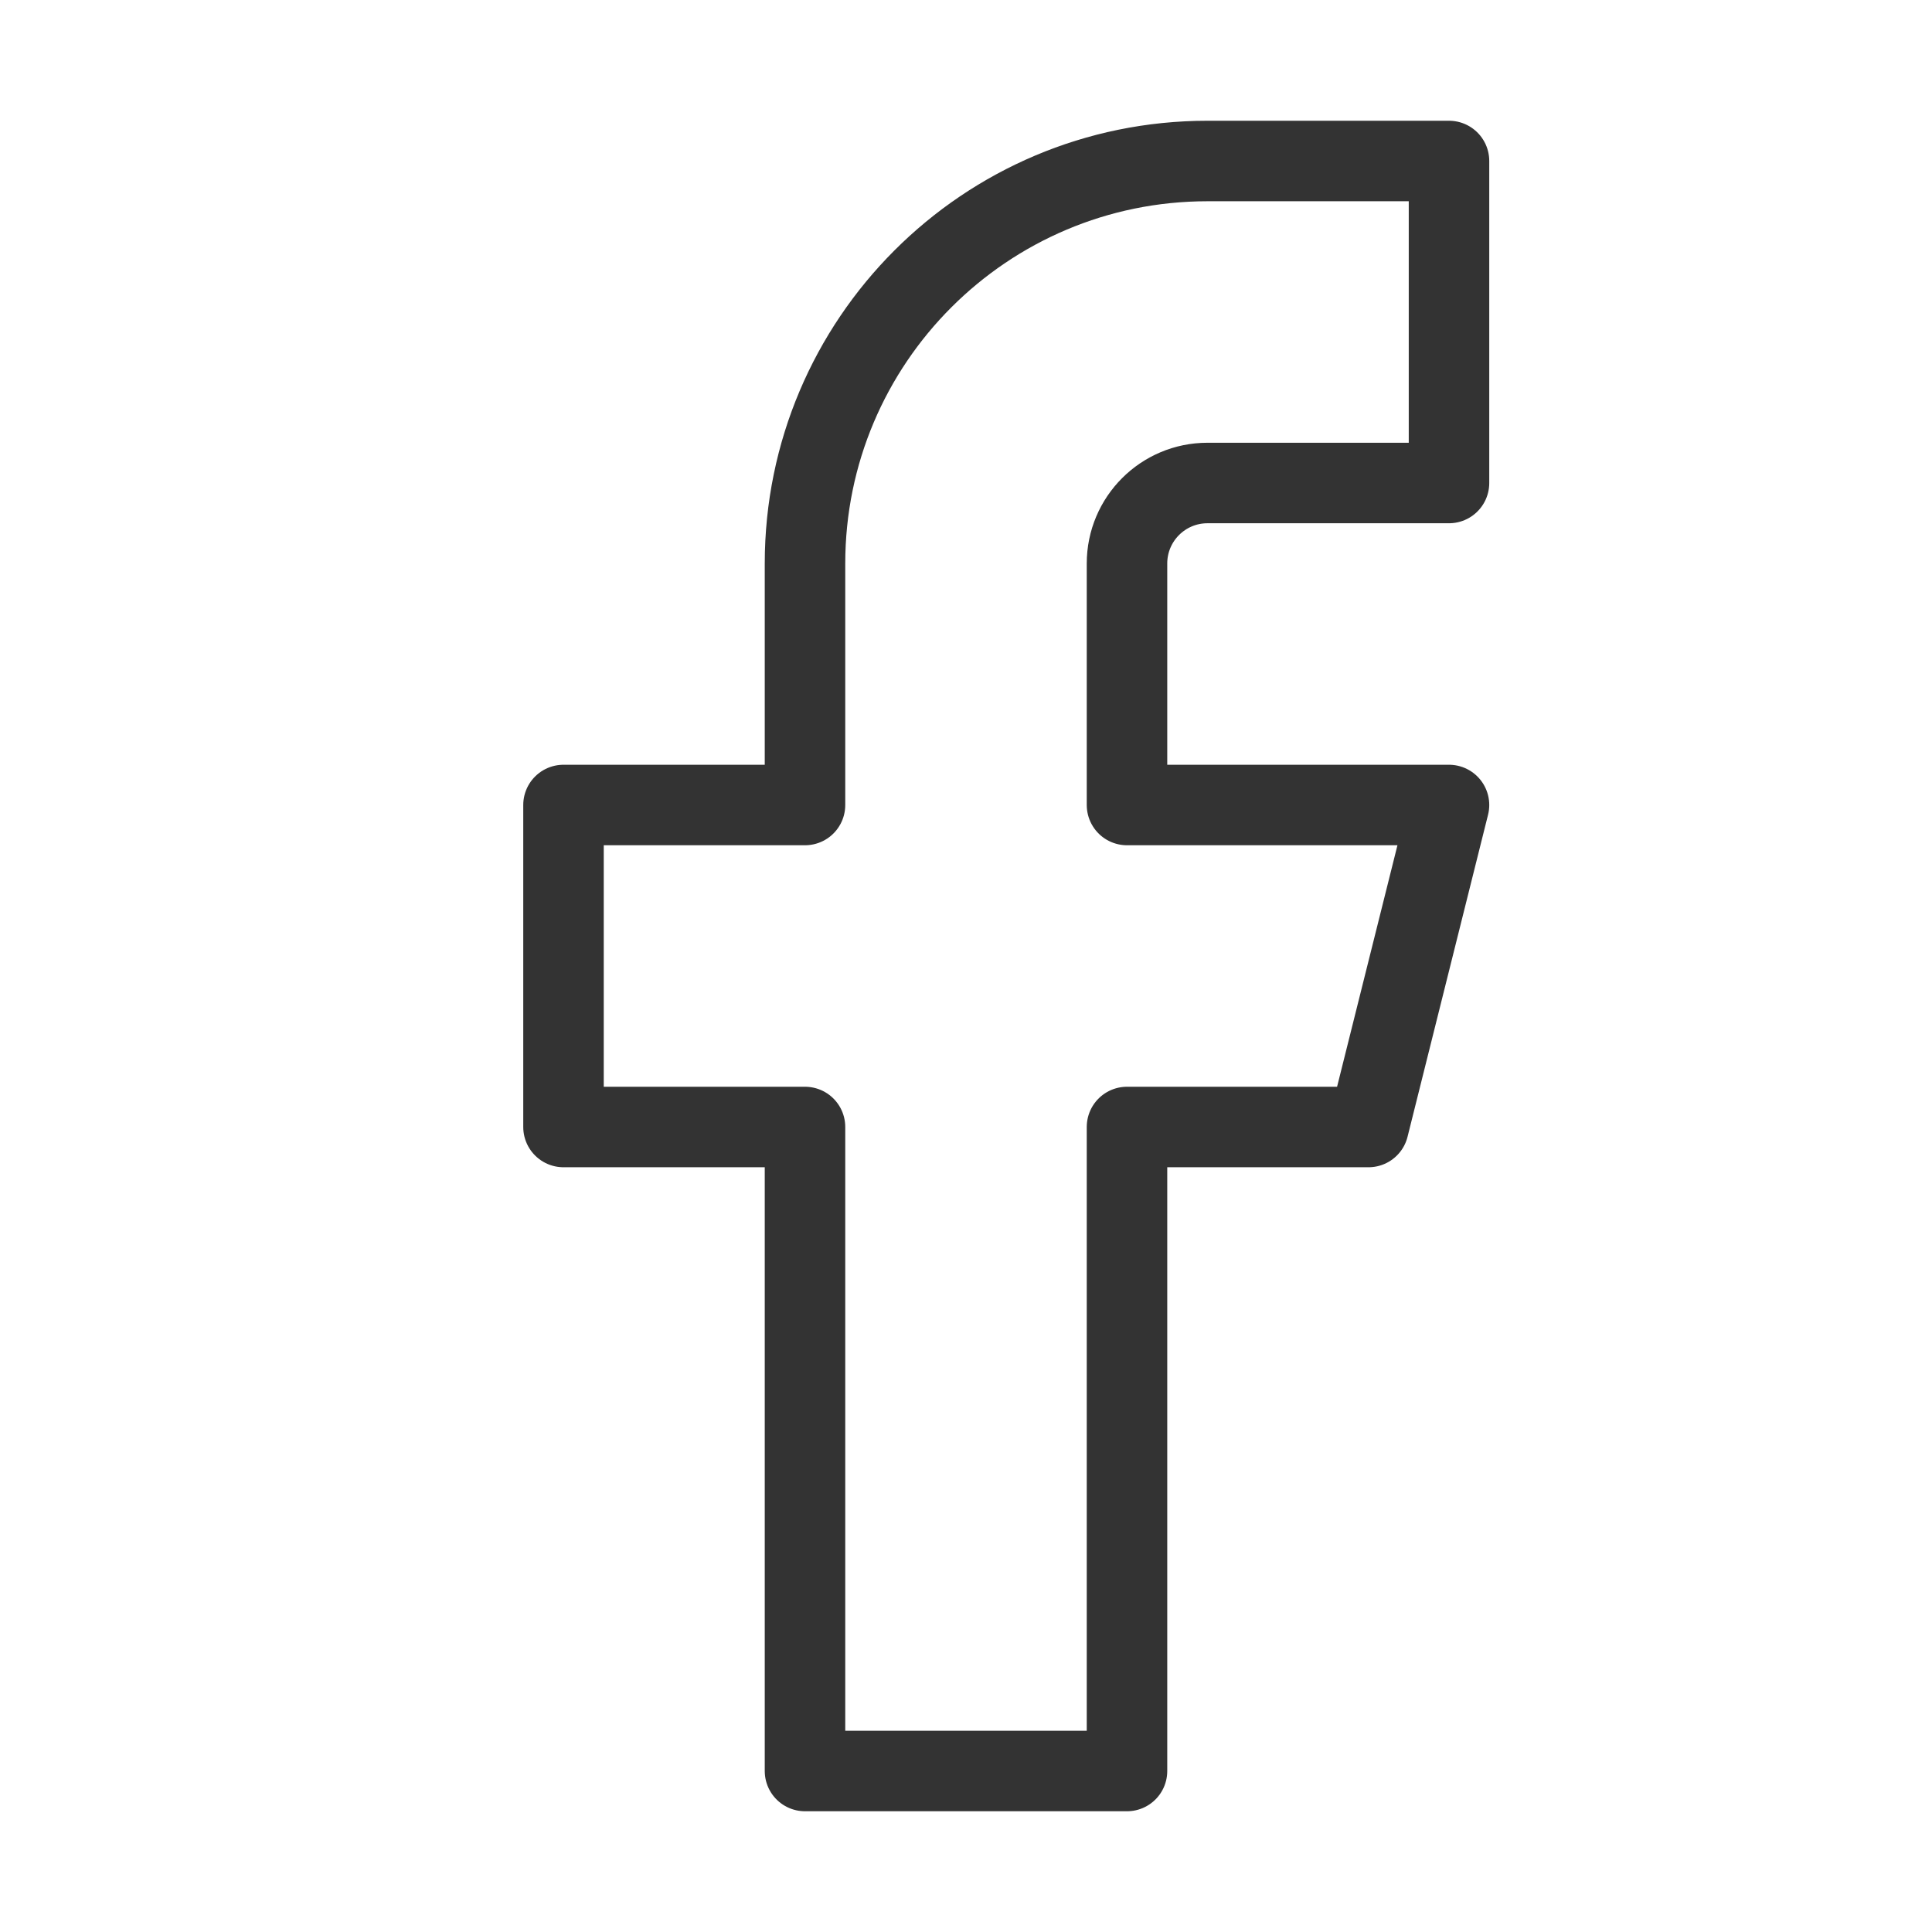
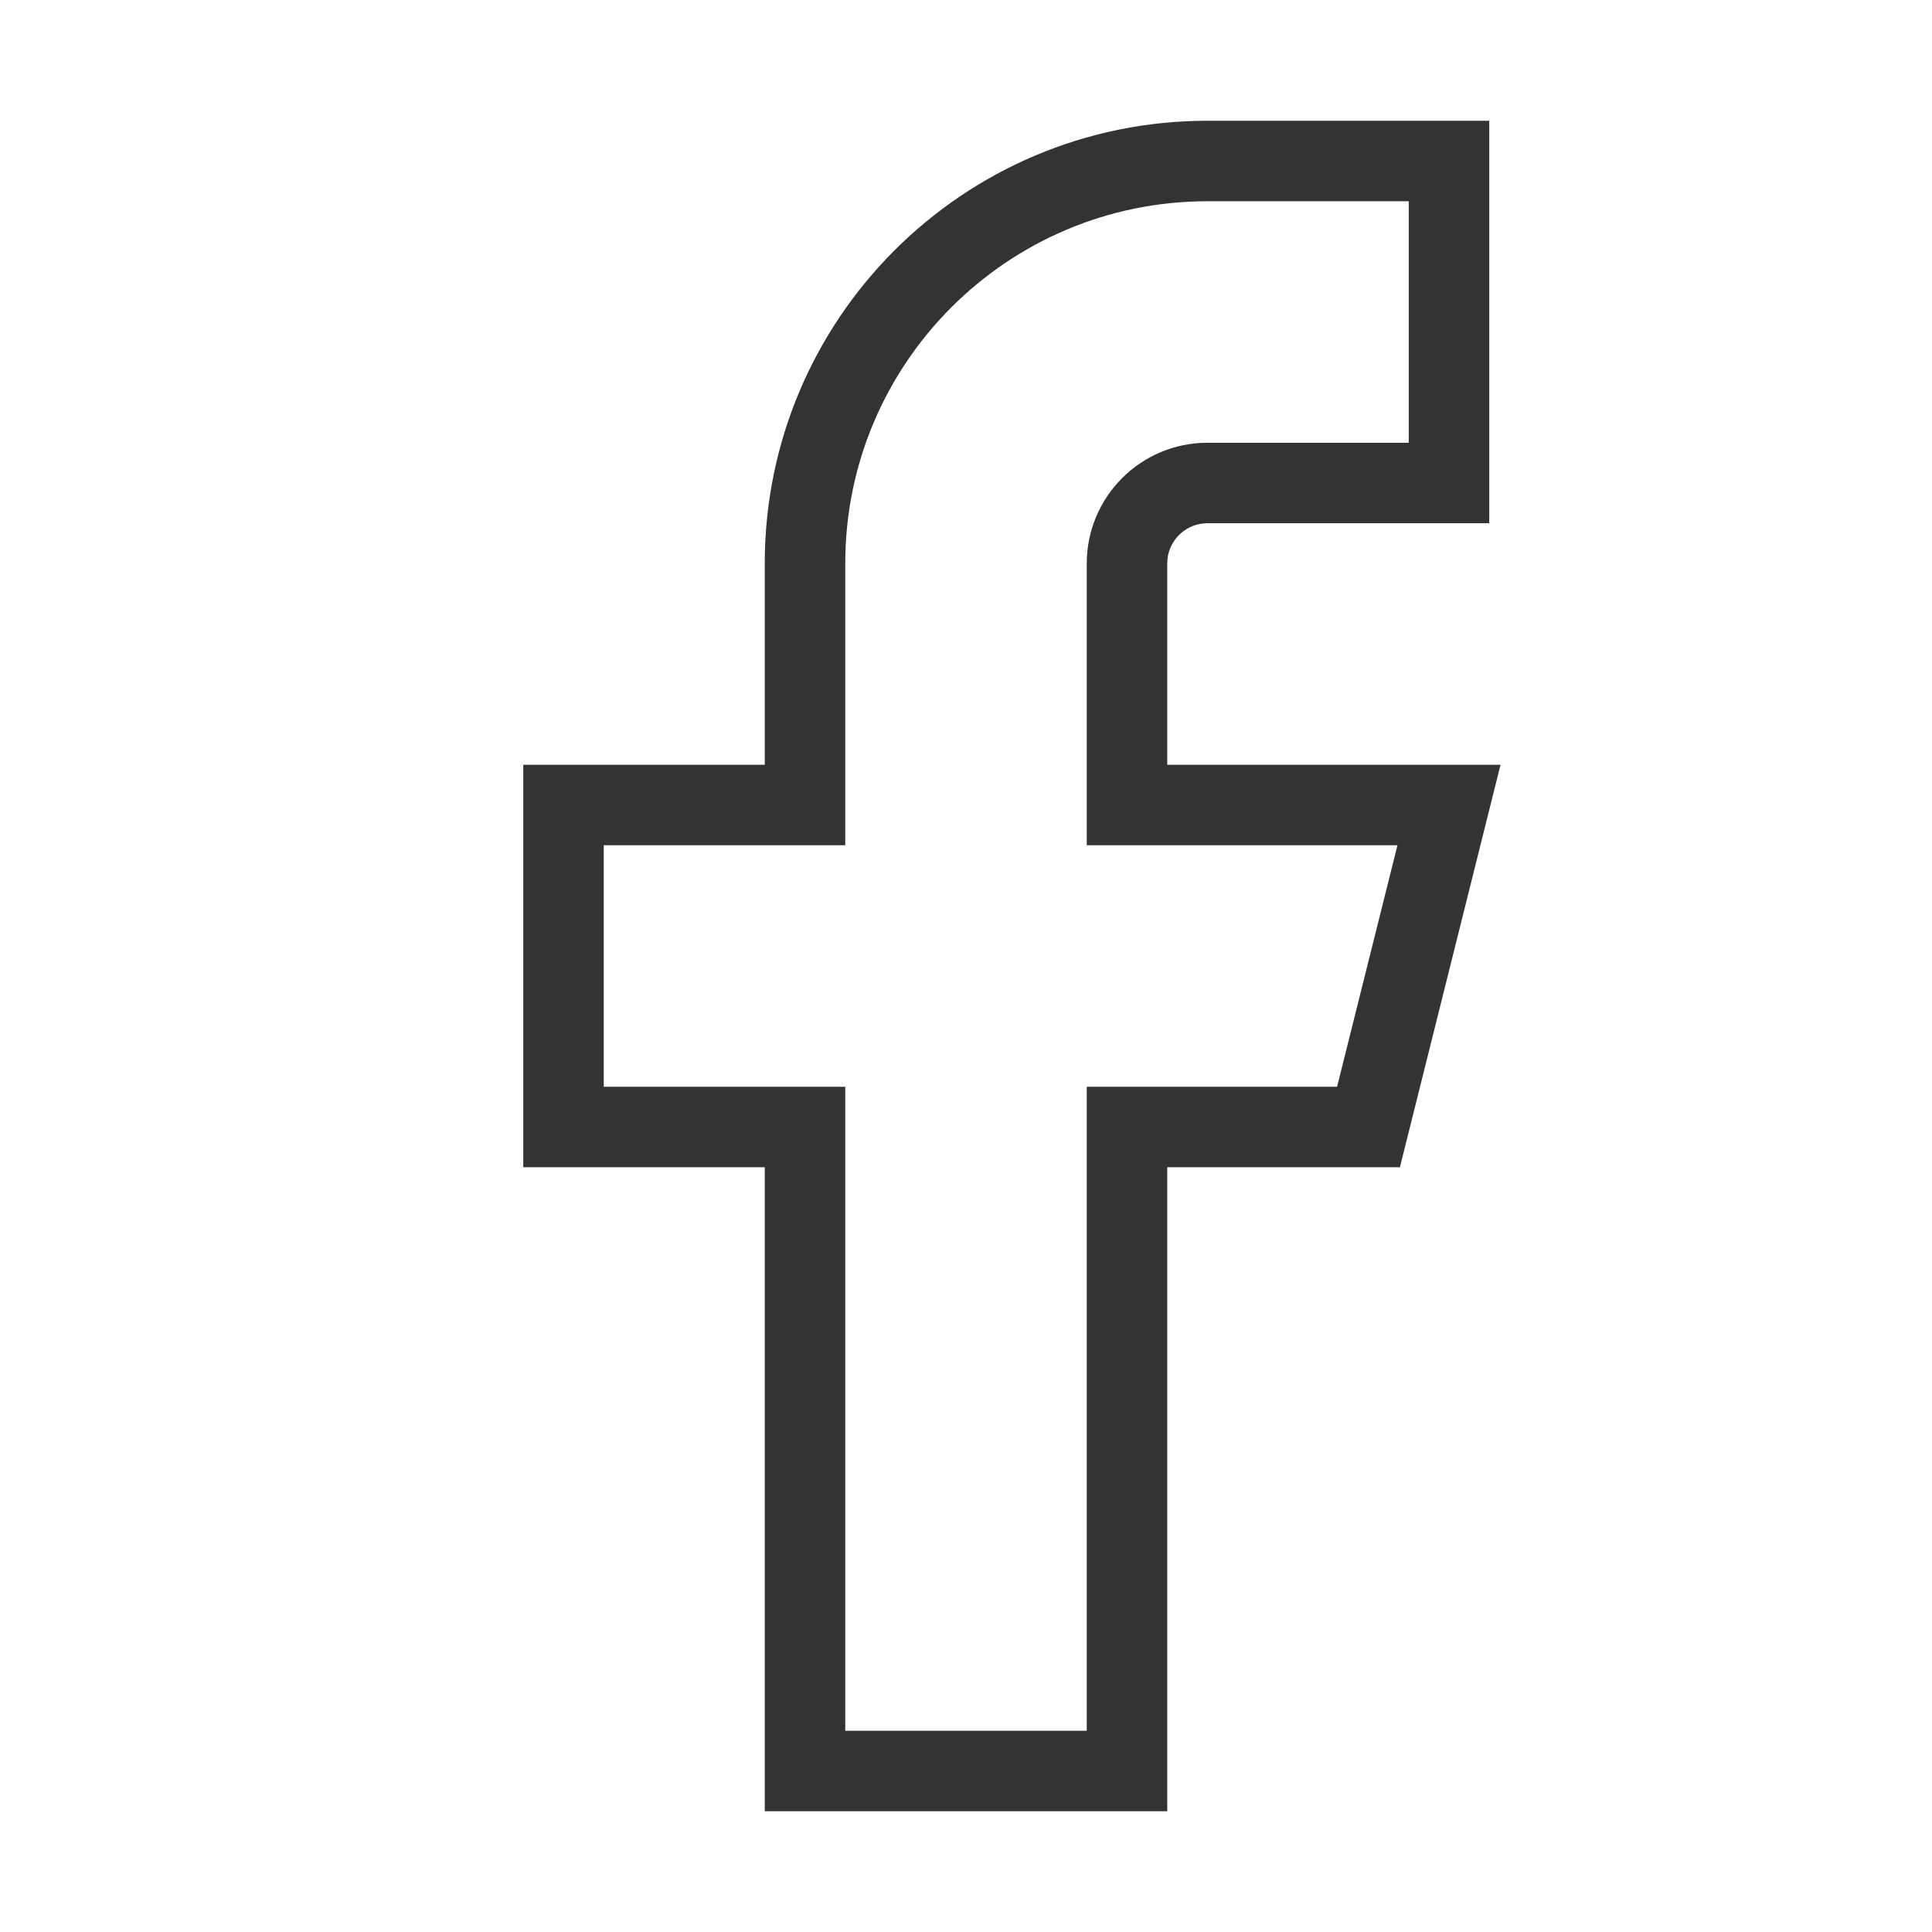
- <svg xmlns="http://www.w3.org/2000/svg" width="24" height="24" viewBox="0 0 24 24" fill="none" stroke="#333" stroke-width="1" stroke-linecap="round" stroke-linejoin="round" class="feather feather-facebook">
+ <svg xmlns="http://www.w3.org/2000/svg" width="24" height="24" viewBox="0 0 24 24" fill="none" stroke="#333" strokeWidth="1" strokeLinecap="round" strokeLinejoin="round" class="feather feather-facebook">
  <path d="M18 2h-3a5 5 0 0 0-5 5v3H7v4h3v8h4v-8h3l1-4h-4V7a1 1 0 0 1 1-1h3z" />
</svg>
